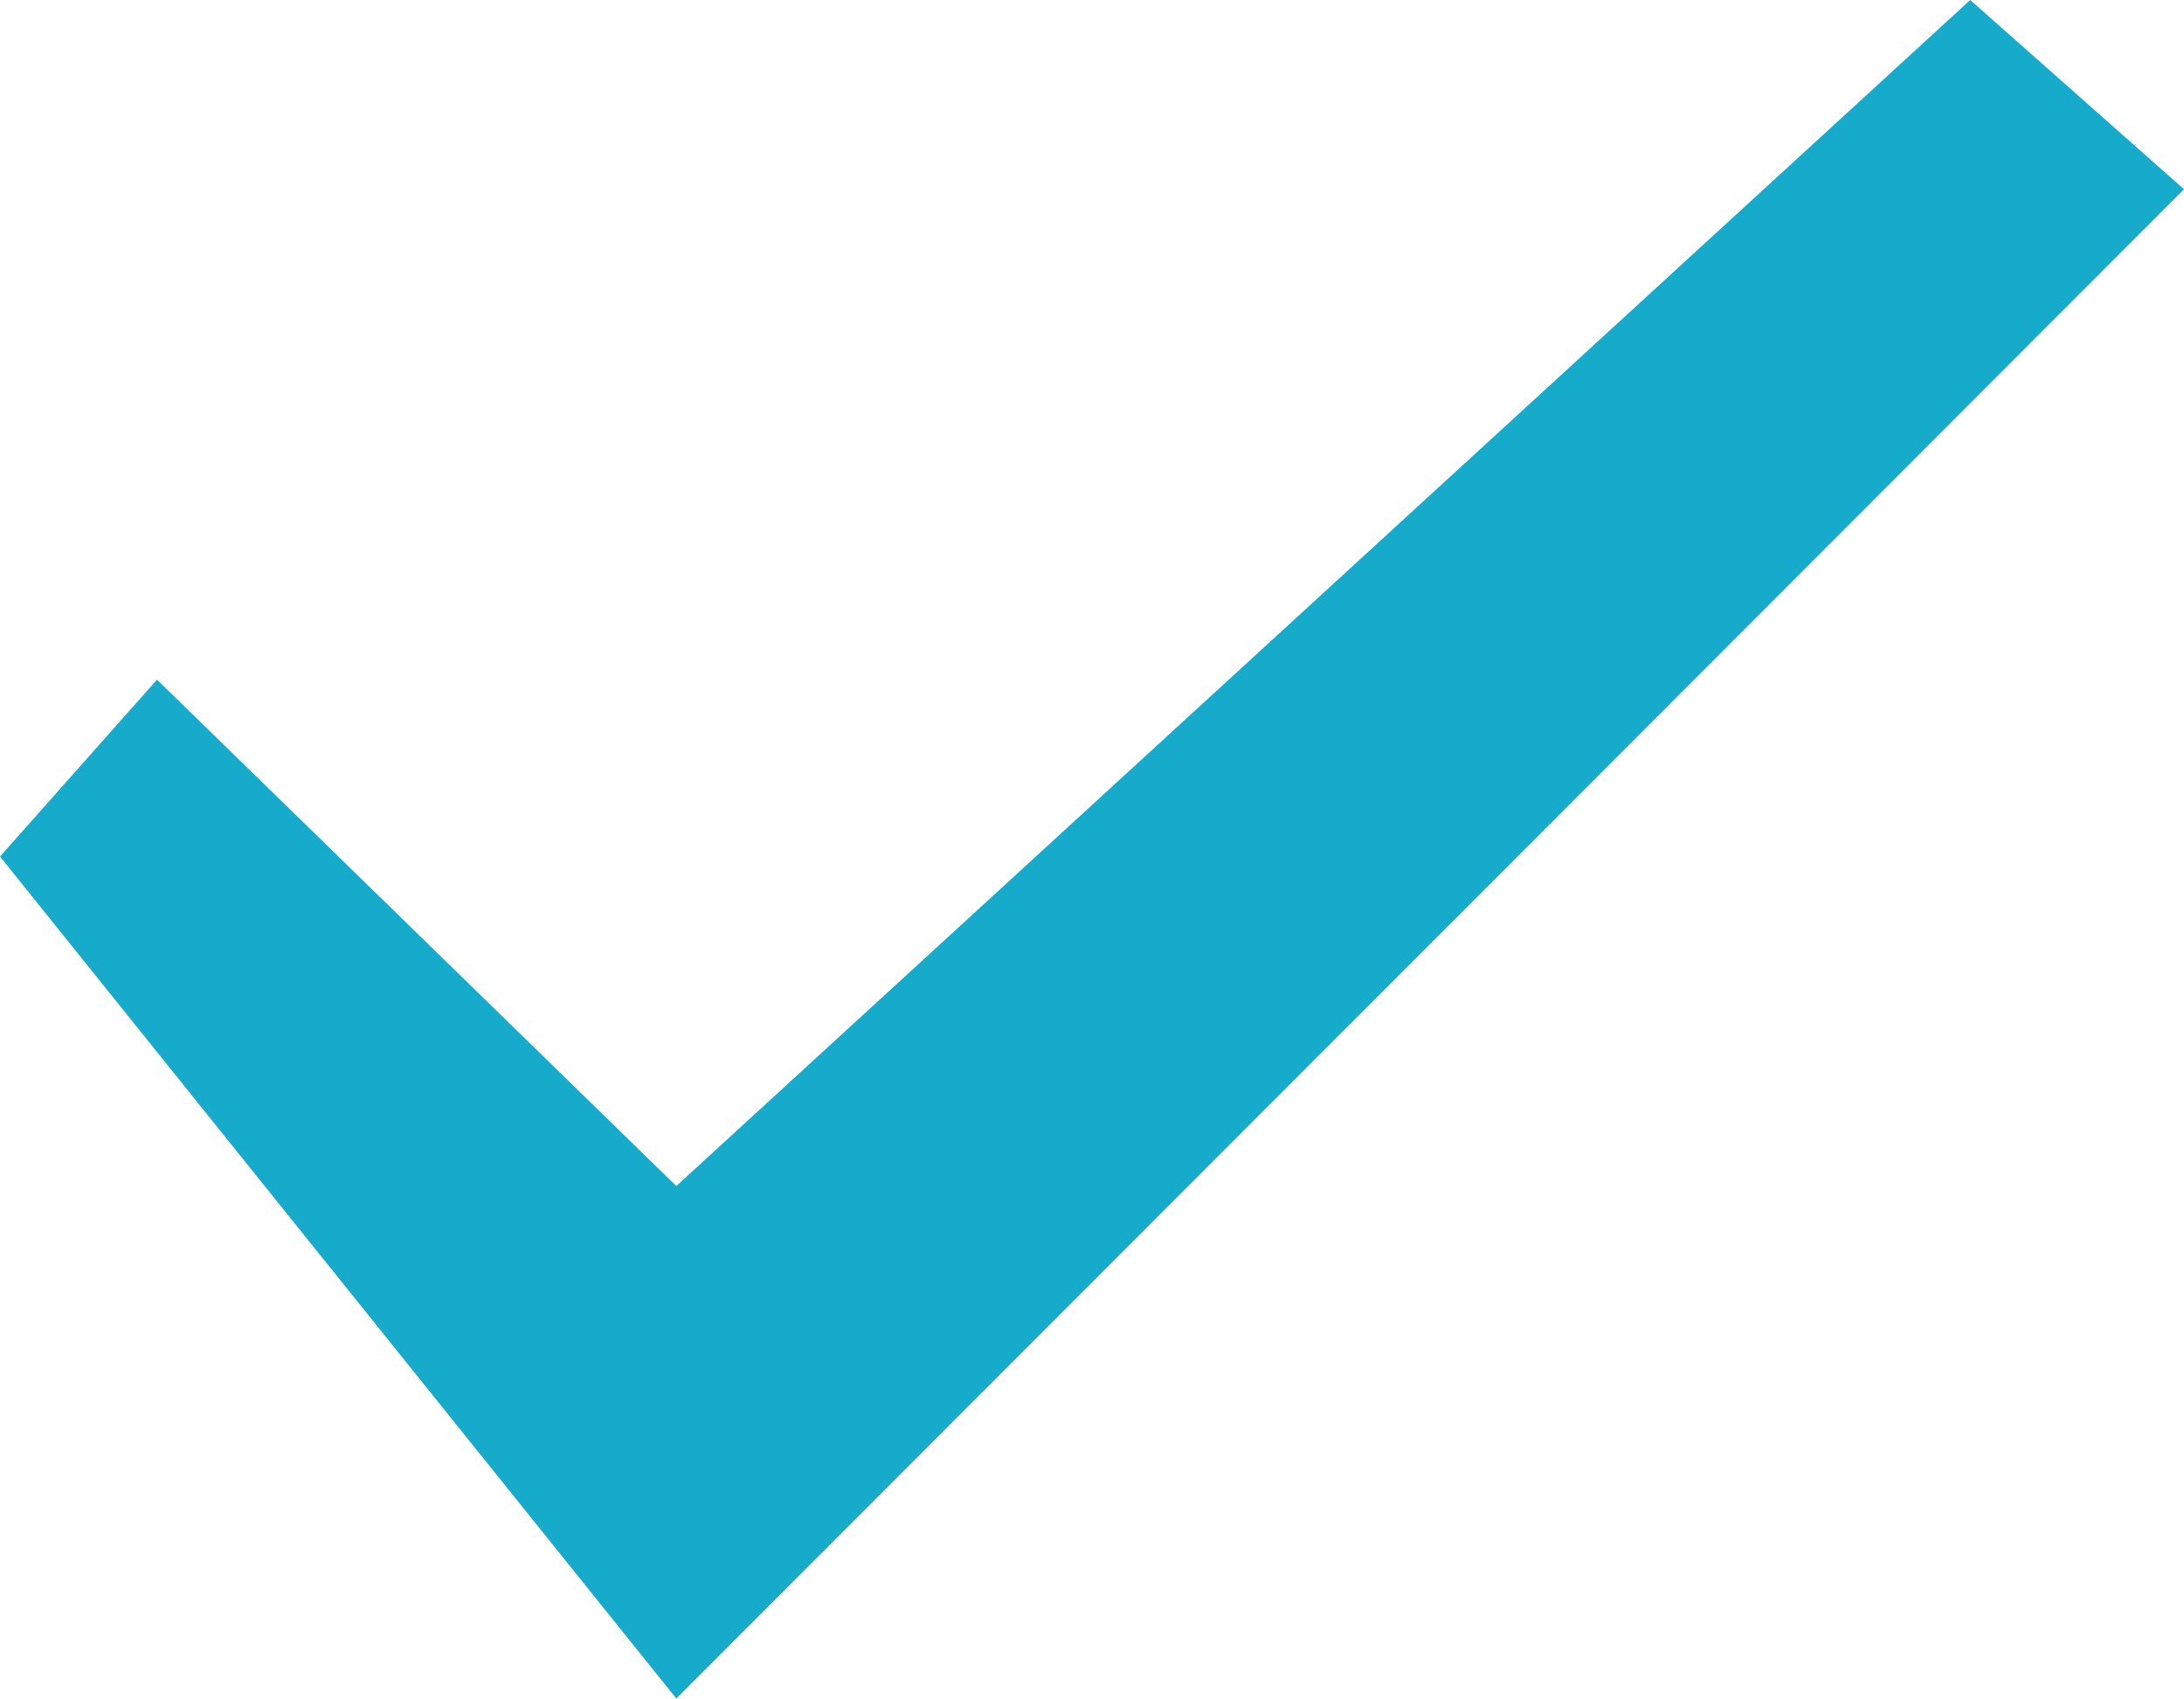
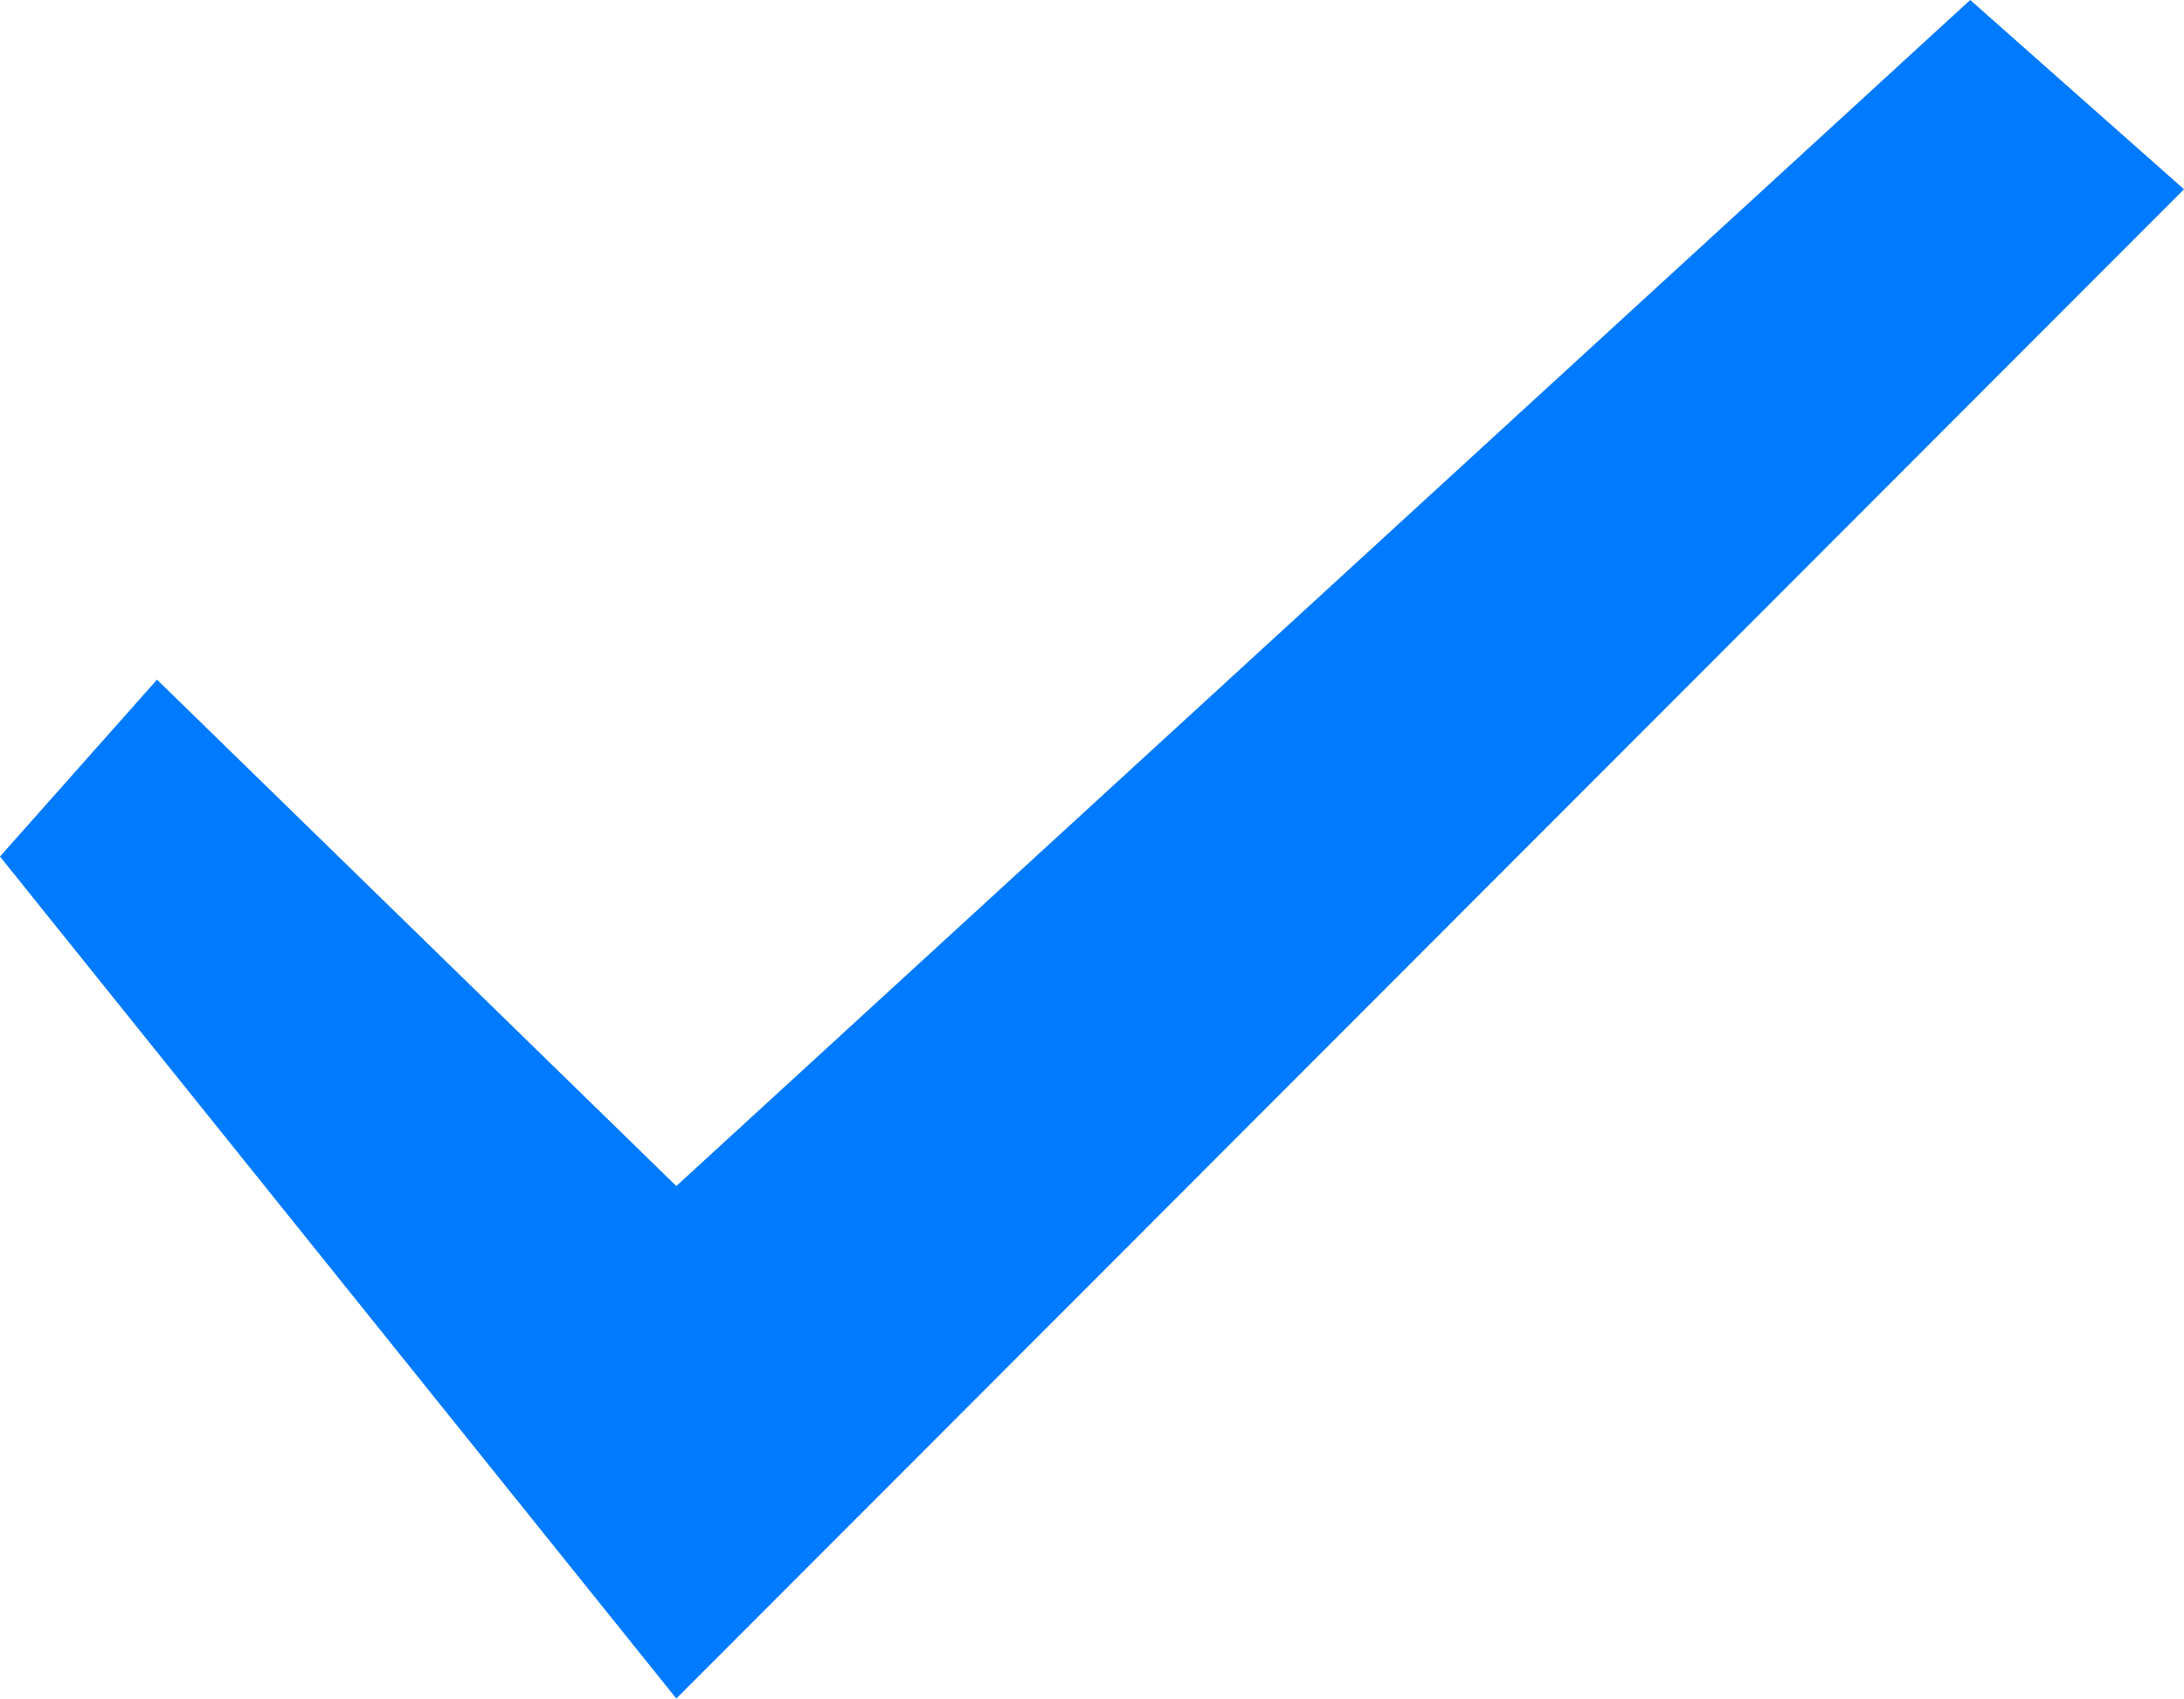
<svg xmlns="http://www.w3.org/2000/svg" width="9px" height="7px" viewBox="0 0 9 7" version="1.1">
  <defs />
  <g id="火车票" stroke="none" stroke-width="1" fill="none" fill-rule="evenodd">
-     <g id="选择去返程" transform="translate(-314, -344)" fill="#17ABCB">
+     <g id="选择去返程" transform="translate(-314, -344)" fill="#007aff">
      <g id="Group-21-Copy" transform="translate(306, 336)">
        <polygon id="Rectangle" points="8 11.53 8.647 10.801 10.787 12.888 16.119 8 17 8.78 10.787 15" />
      </g>
    </g>
  </g>
</svg>
